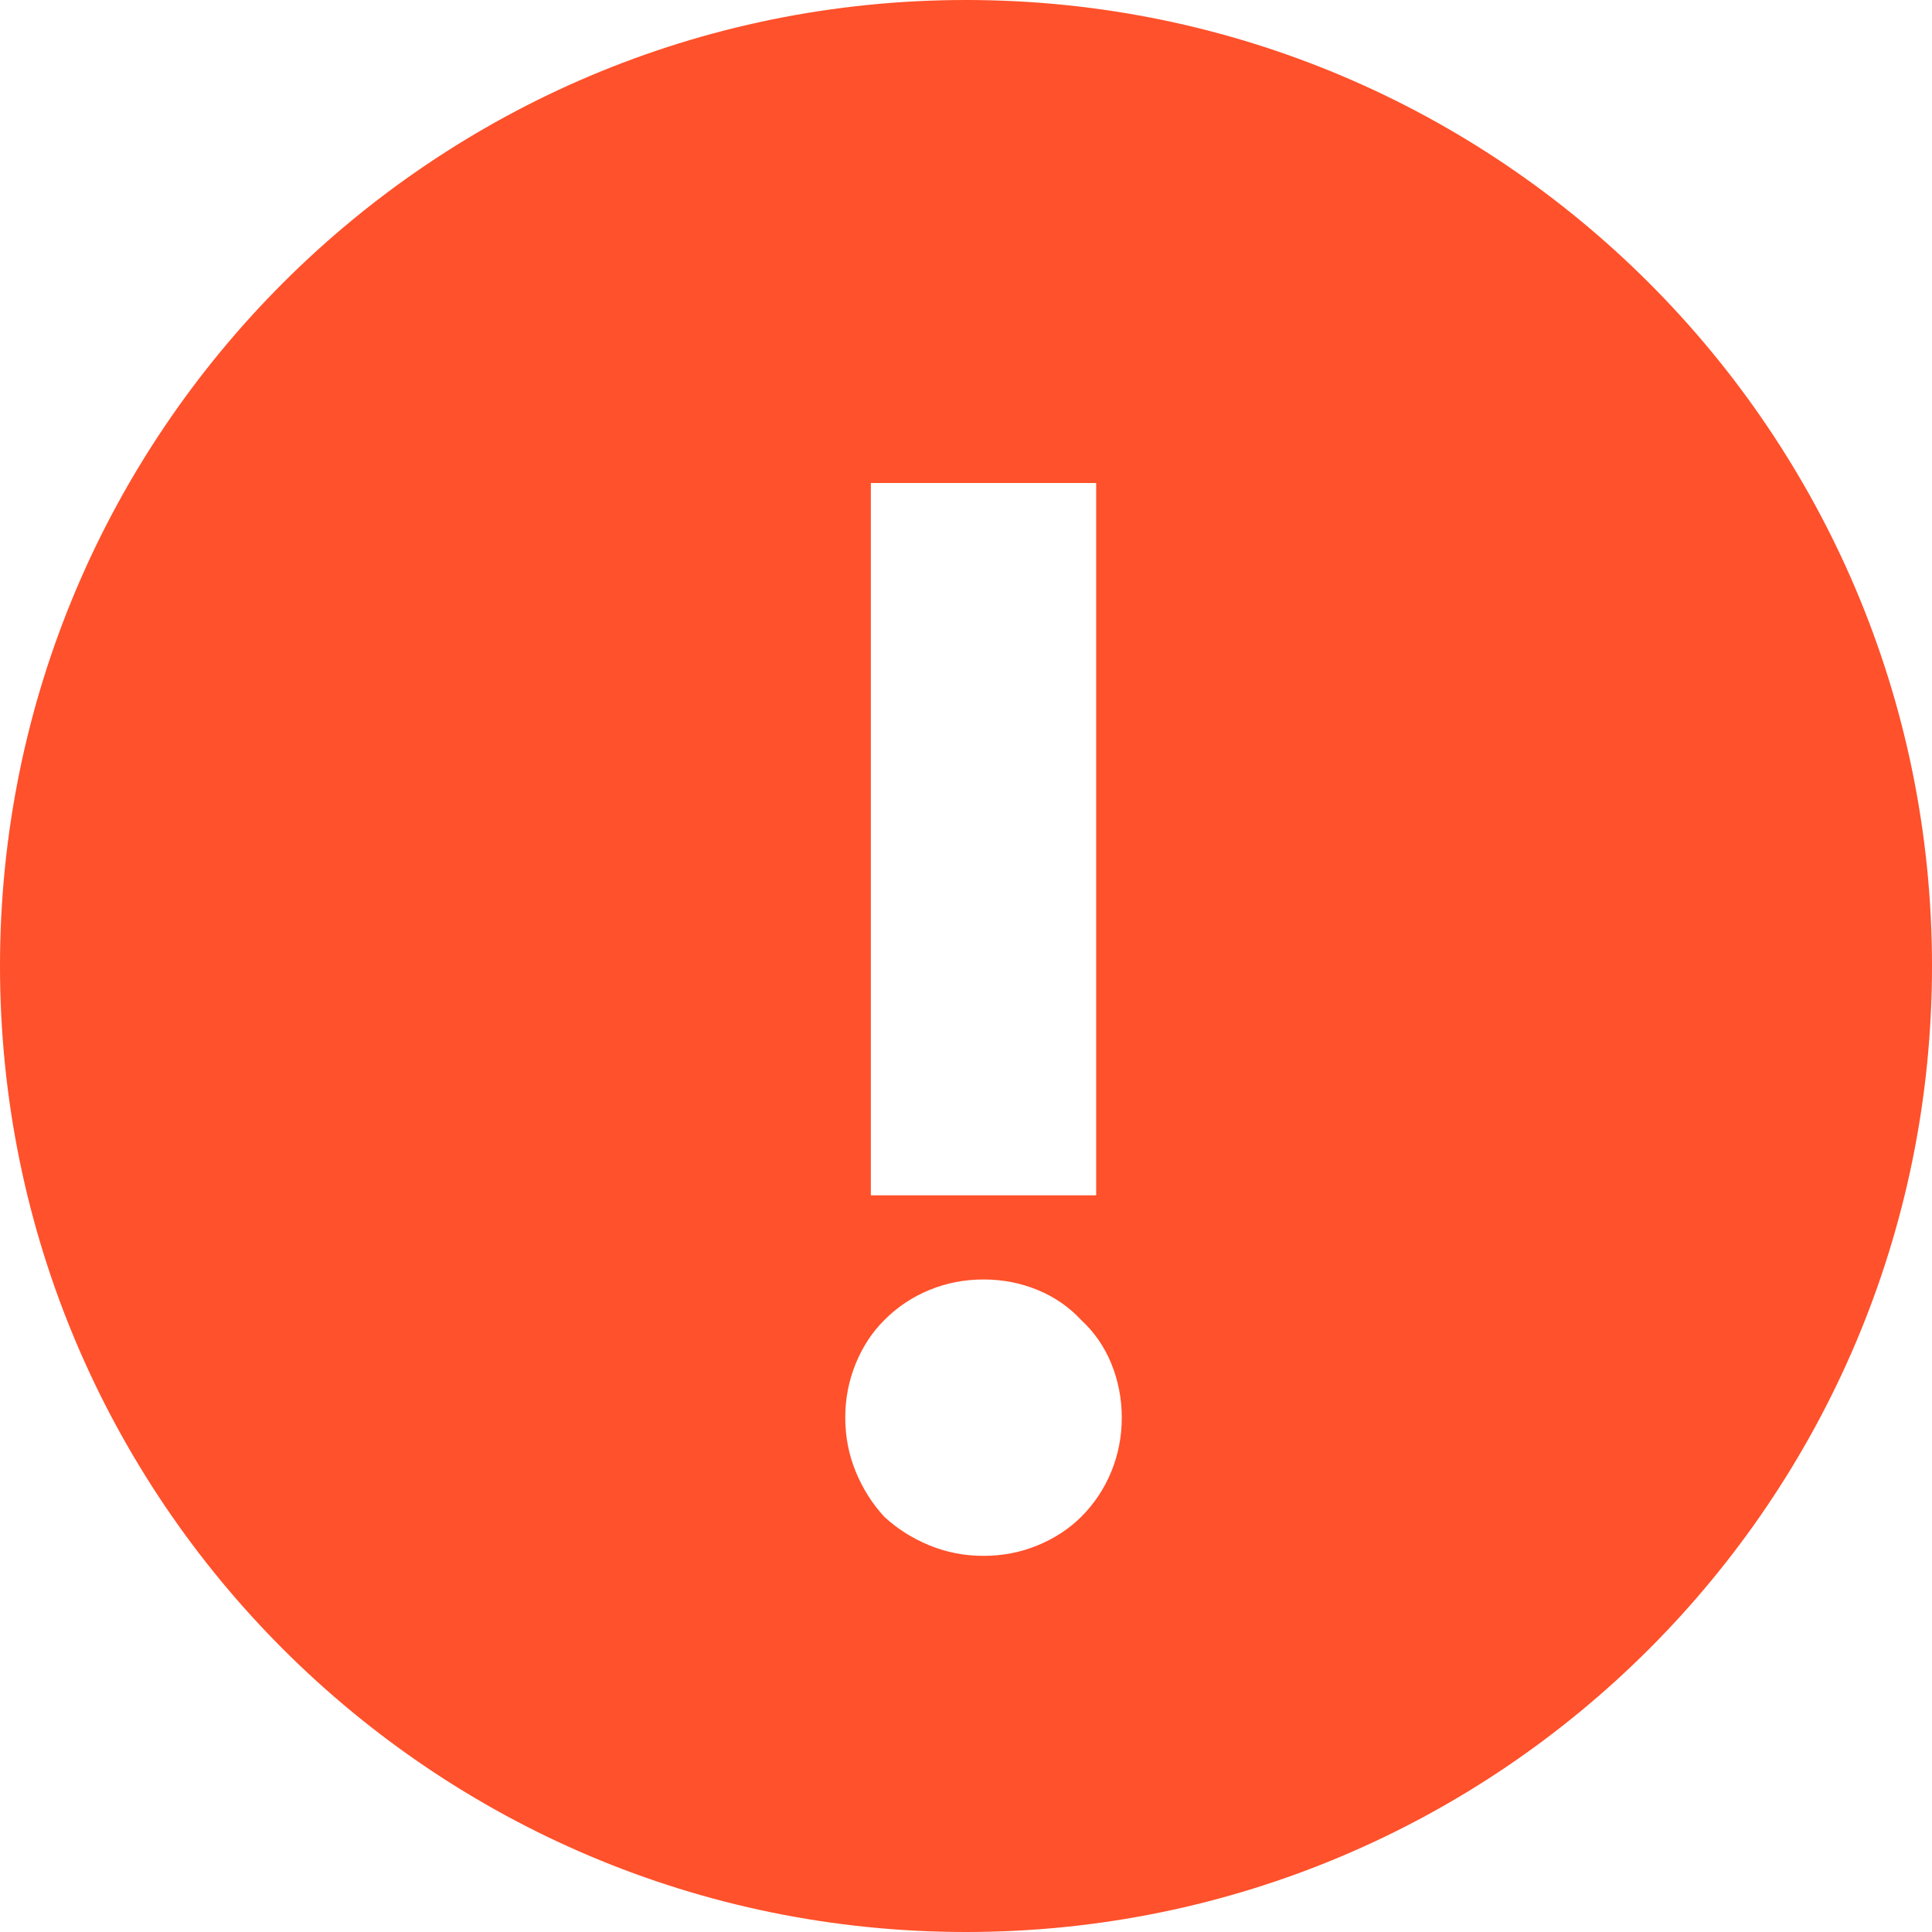
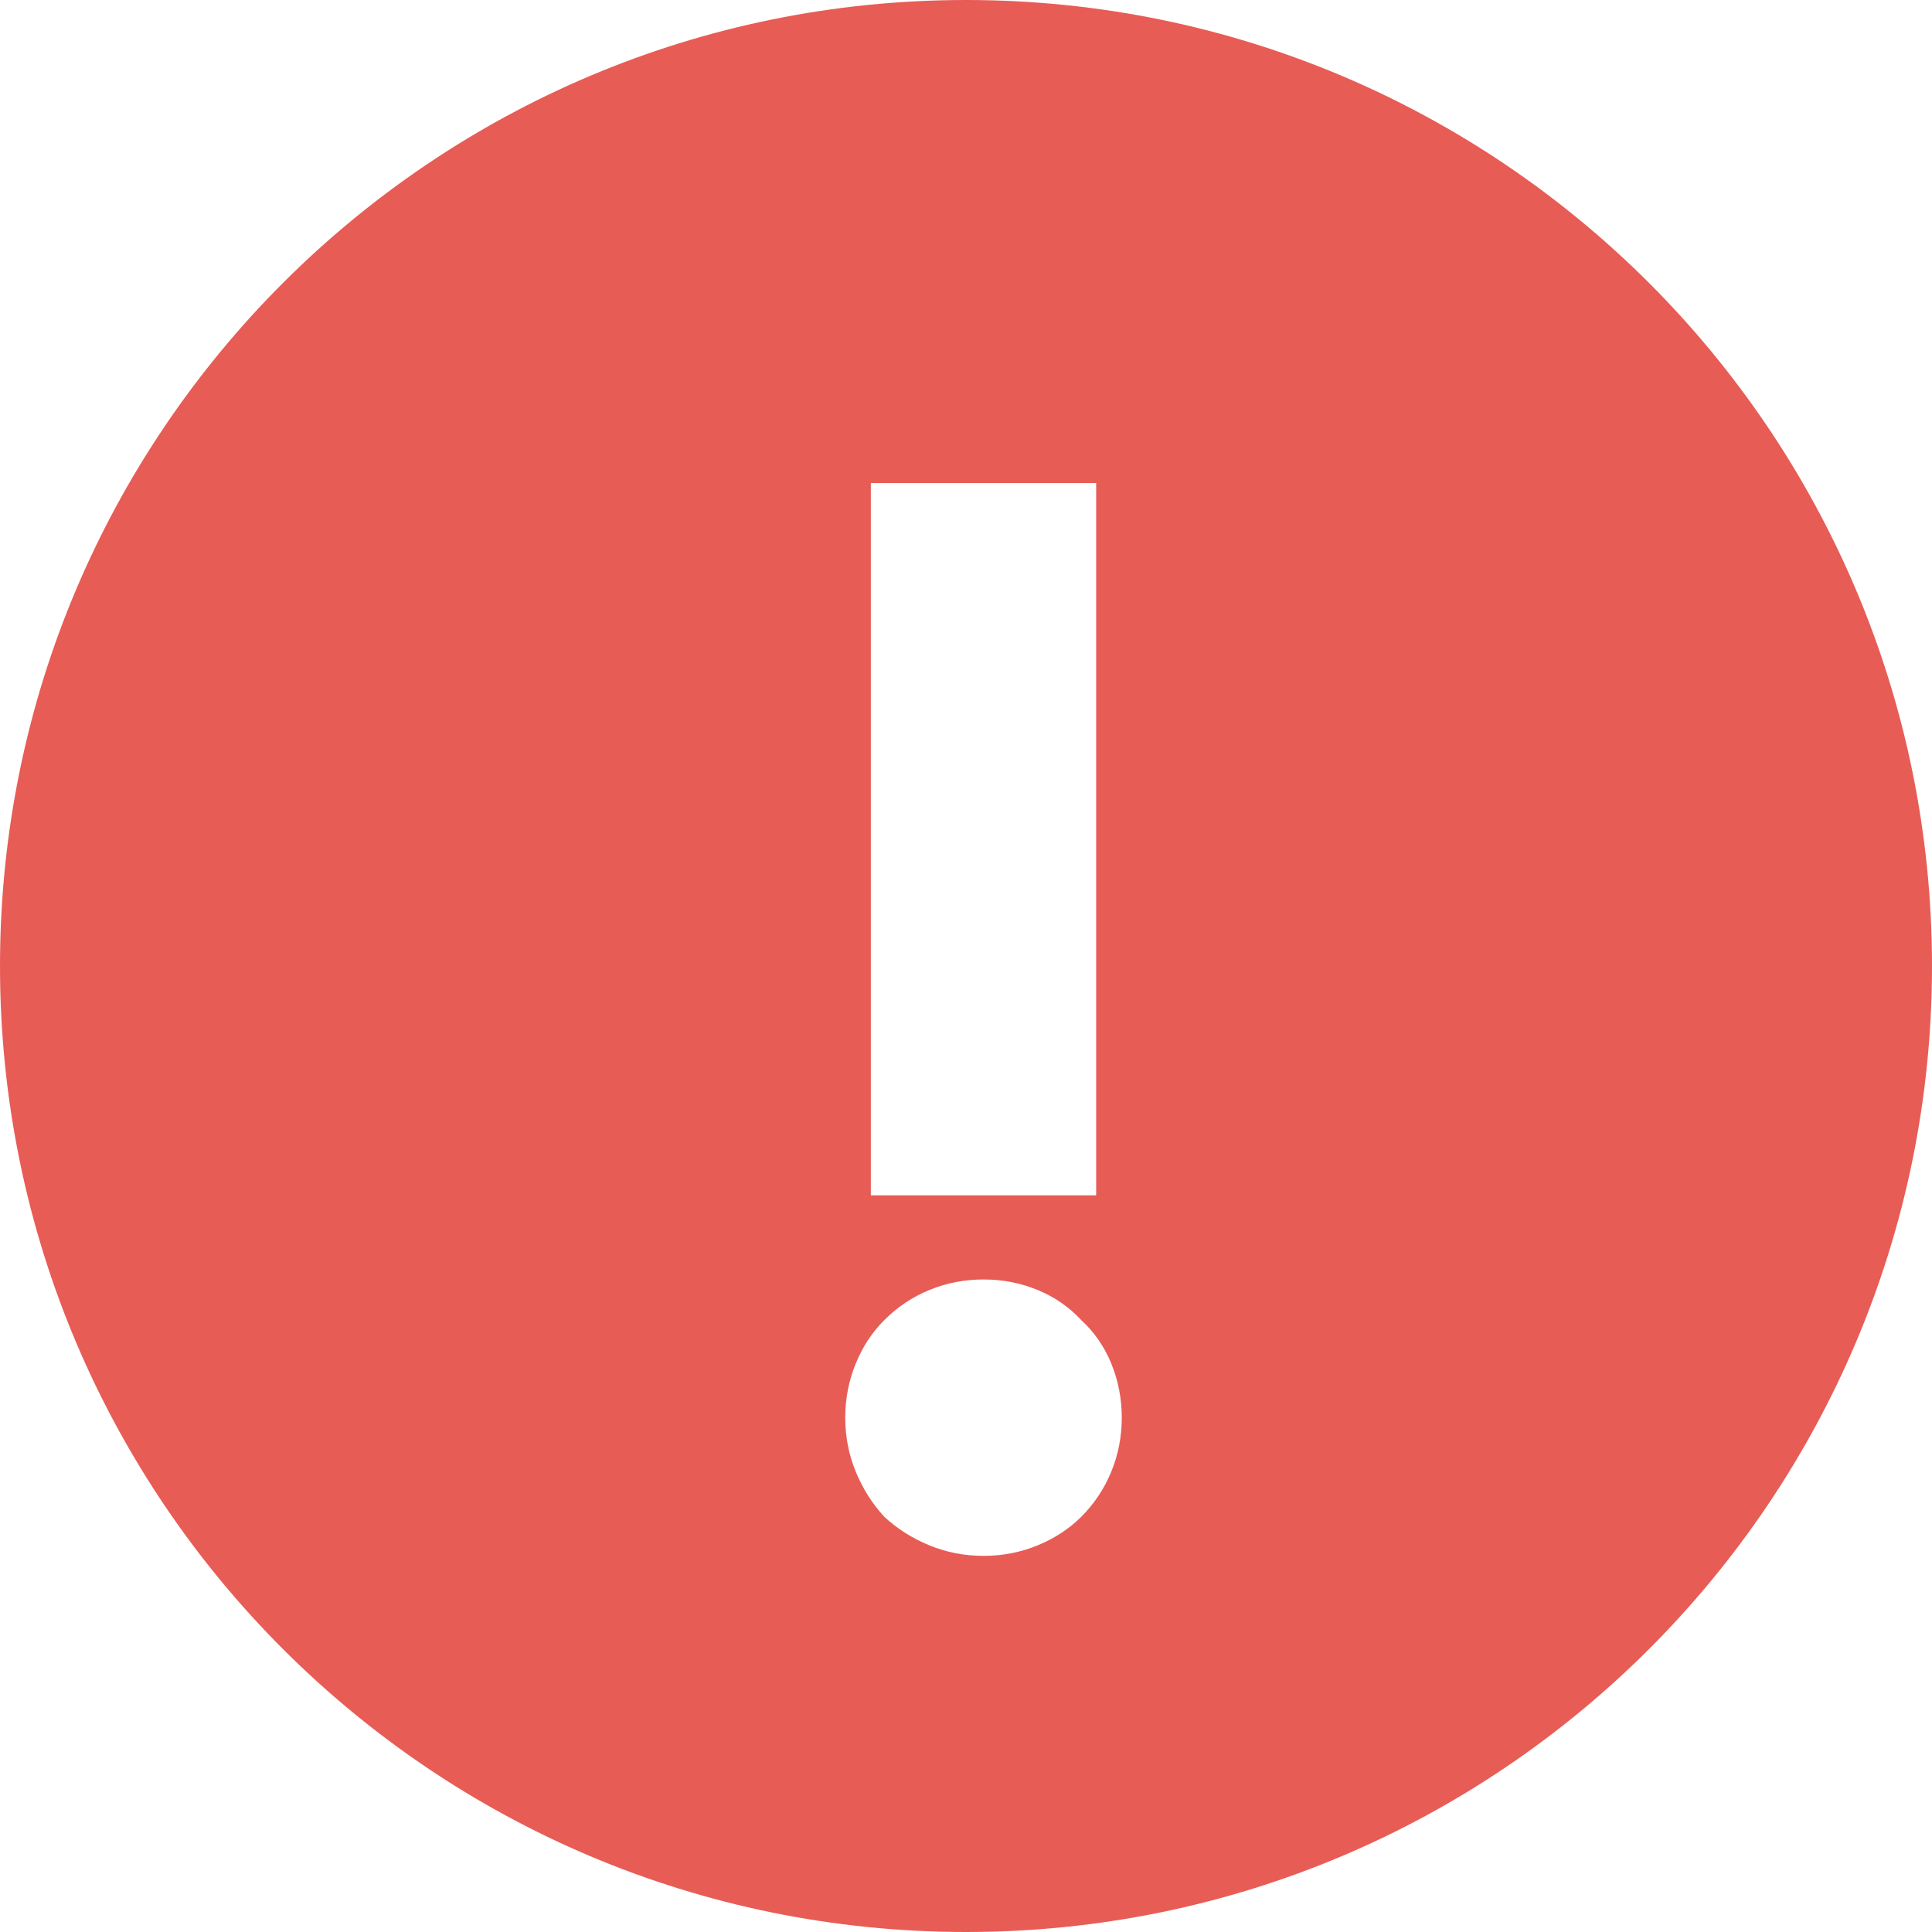
<svg xmlns="http://www.w3.org/2000/svg" width="16" height="16" viewBox="0 0 16 16" fill="none">
-   <path fill-rule="evenodd" clip-rule="evenodd" d="M8 16C12.418 16 16 12.418 16 8C16 3.582 12.418 0 8 0C3.582 0 0 3.582 0 8C0 12.418 3.582 16 8 16ZM7.212 9.899H9.078V4H7.212V9.899ZM7.087 11.292C7.029 11.434 7 11.583 7 11.74C7 11.898 7.029 12.047 7.087 12.188C7.145 12.329 7.224 12.454 7.324 12.562C7.431 12.661 7.556 12.74 7.697 12.798C7.838 12.856 7.987 12.885 8.145 12.885C8.303 12.885 8.452 12.856 8.593 12.798C8.734 12.74 8.854 12.661 8.954 12.562C9.062 12.454 9.145 12.329 9.203 12.188C9.261 12.047 9.29 11.898 9.29 11.74C9.29 11.583 9.261 11.434 9.203 11.292C9.145 11.151 9.062 11.031 8.954 10.932C8.854 10.824 8.734 10.741 8.593 10.683C8.452 10.625 8.303 10.596 8.145 10.596C7.987 10.596 7.838 10.625 7.697 10.683C7.556 10.741 7.431 10.824 7.324 10.932C7.224 11.031 7.145 11.151 7.087 11.292Z" fill="#FF512B" />
+   <path fill-rule="evenodd" clip-rule="evenodd" d="M8 16C12.418 16 16 12.418 16 8C16 3.582 12.418 0 8 0C3.582 0 0 3.582 0 8C0 12.418 3.582 16 8 16ZM7.212 9.899H9.078V4H7.212V9.899ZM7.087 11.292C7.029 11.434 7 11.583 7 11.74C7 11.898 7.029 12.047 7.087 12.188C7.145 12.329 7.224 12.454 7.324 12.562C7.431 12.661 7.556 12.74 7.697 12.798C7.838 12.856 7.987 12.885 8.145 12.885C8.303 12.885 8.452 12.856 8.593 12.798C8.734 12.74 8.854 12.661 8.954 12.562C9.062 12.454 9.145 12.329 9.203 12.188C9.261 12.047 9.29 11.898 9.29 11.74C9.29 11.583 9.261 11.434 9.203 11.292C9.145 11.151 9.062 11.031 8.954 10.932C8.854 10.824 8.734 10.741 8.593 10.683C8.452 10.625 8.303 10.596 8.145 10.596C7.987 10.596 7.838 10.625 7.697 10.683C7.556 10.741 7.431 10.824 7.324 10.932C7.224 11.031 7.145 11.151 7.087 11.292Z" fill="#E85C56" />
</svg>
